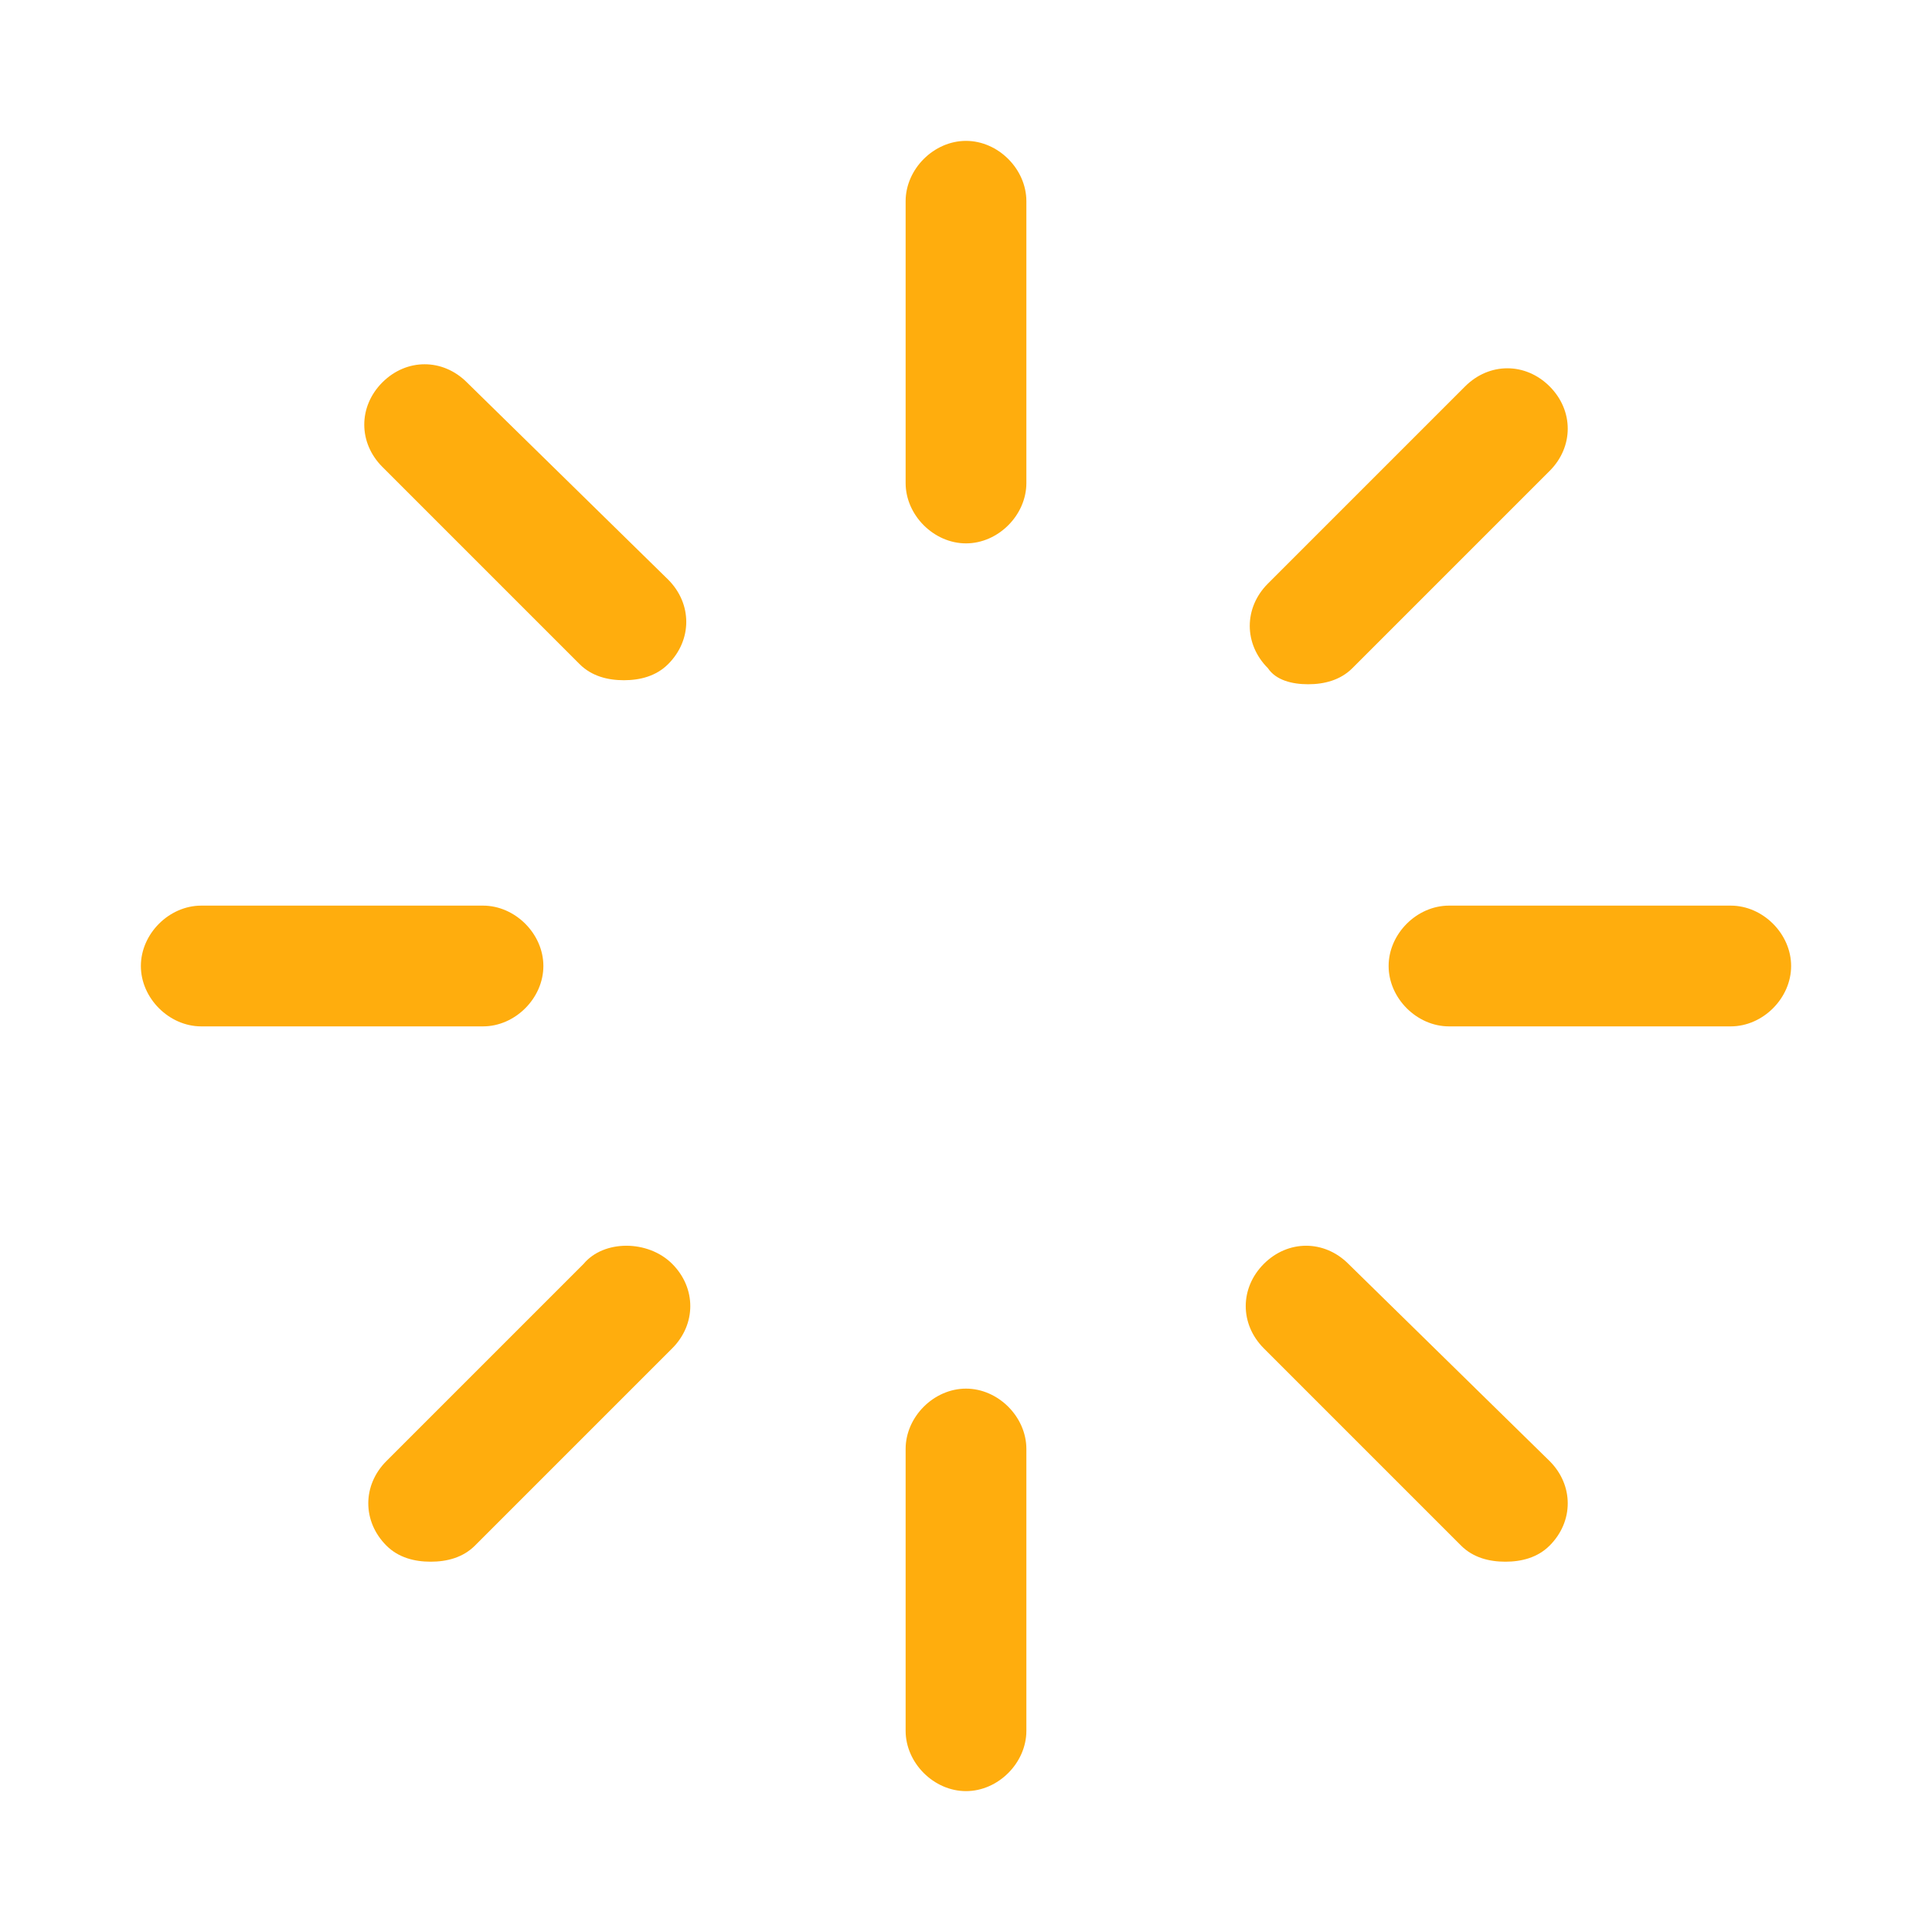
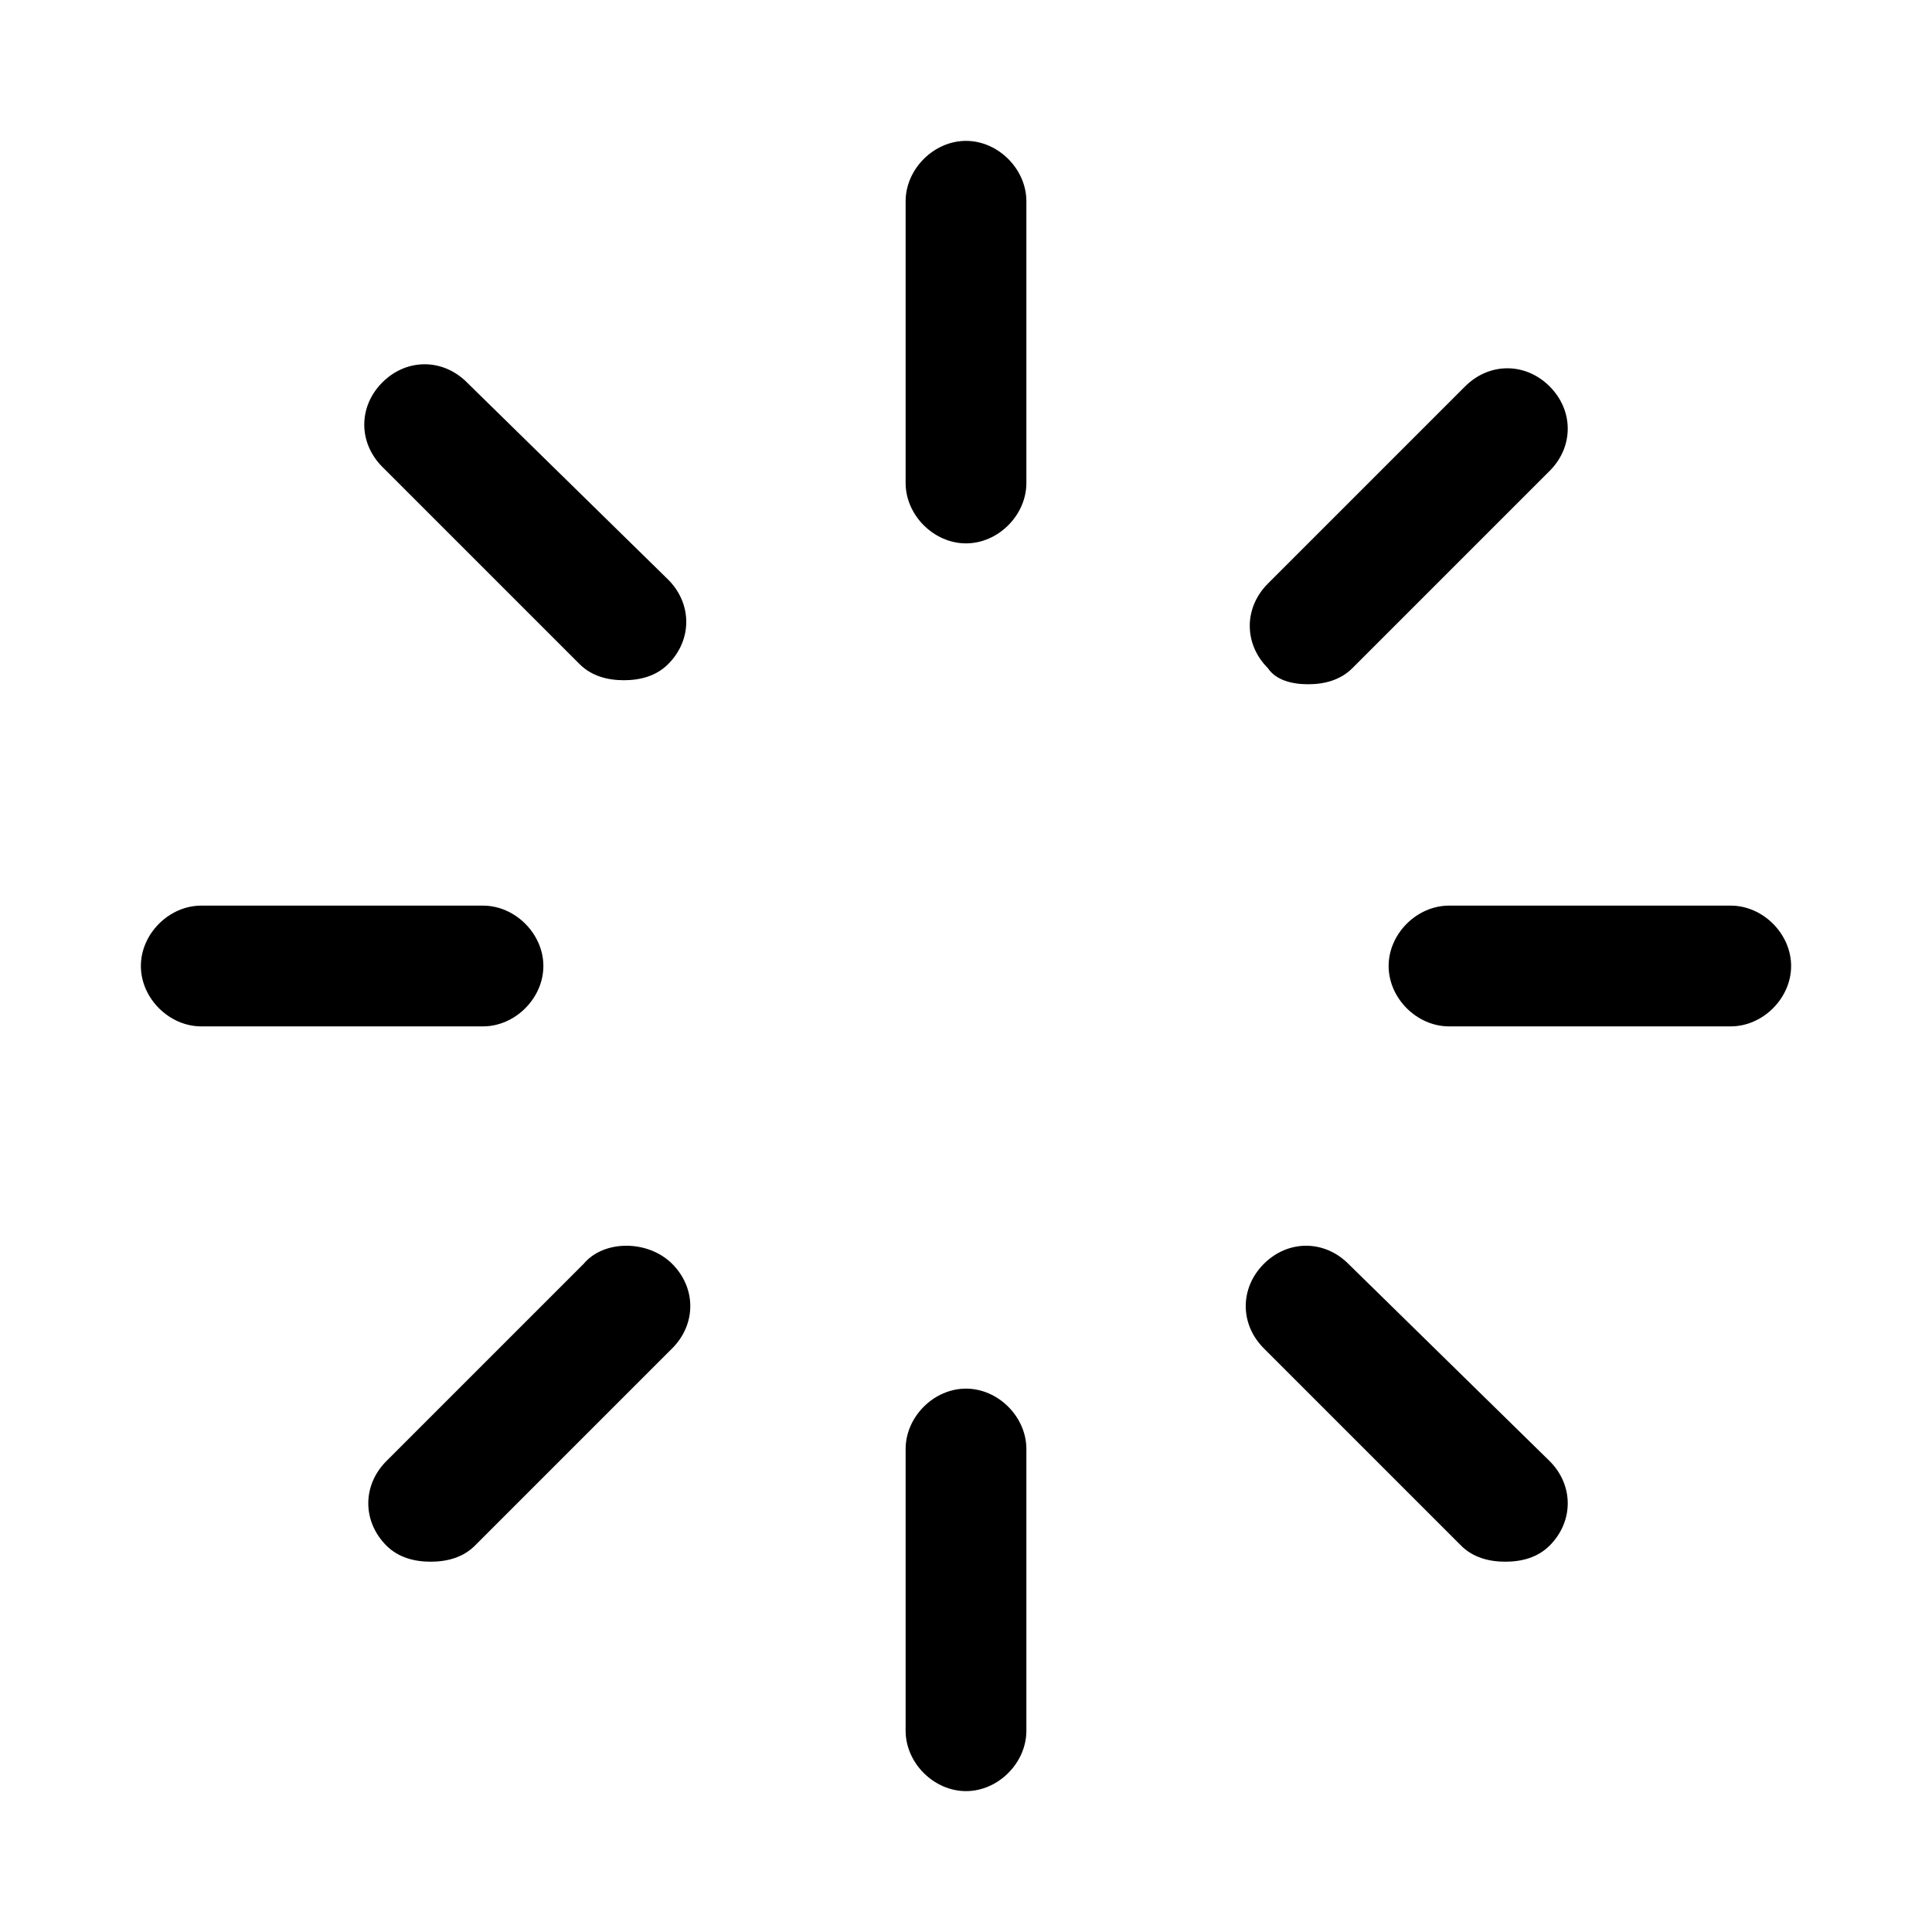
<svg xmlns="http://www.w3.org/2000/svg" class="icon" width="32" height="32" viewBox="0 0 1024 1024">
-   <path fill="#FFAD0D" d="M512 74.667c-17.067 0-32 14.933-32 32V256c0 17.067 14.933 32 32 32s32-14.933 32-32V106.667c0-17.067-14.933-32-32-32zm181.333 288c8.534 0 17.067-2.134 23.467-8.534L821.333 249.6c12.8-12.8 12.8-32 0-44.8-12.8-12.8-32-12.8-44.8 0L672 309.333c-12.8 12.8-12.8 32 0 44.8 4.267 6.4 12.8 8.534 21.333 8.534zm224 117.333H768c-17.067 0-32 14.933-32 32s14.933 32 32 32h149.333c17.067 0 32-14.933 32-32s-14.933-32-32-32zM714.667 669.867c-12.8-12.8-32-12.8-44.8 0s-12.8 32 0 44.8L774.4 819.2c6.4 6.4 14.933 8.533 23.467 8.533s17.066-2.133 23.466-8.533c12.8-12.8 12.8-32 0-44.8L714.667 669.867zM512 736c-17.067 0-32 14.933-32 32v149.333c0 17.067 14.933 32 32 32s32-14.933 32-32V768c0-17.067-14.933-32-32-32zm-202.667-66.133L204.8 774.4c-12.8 12.8-12.8 32 0 44.8 6.4 6.4 14.933 8.533 23.467 8.533s17.066-2.133 23.466-8.533l104.534-104.533c12.8-12.8 12.8-32 0-44.8s-36.267-12.8-46.934 0zM288 512c0-17.067-14.933-32-32-32H106.667c-17.067 0-32 14.933-32 32s14.933 32 32 32H256c17.067 0 32-14.933 32-32zm-40.533-309.333c-12.8-12.8-32-12.8-44.8 0-12.8 12.8-12.8 32 0 44.8L307.2 352c6.4 6.4 14.933 8.533 23.467 8.533s17.066-2.133 23.466-8.533c12.8-12.8 12.8-32 0-44.8L247.467 202.667z" />
+   <path d="M512 74.667c-17.067 0-32 14.933-32 32V256c0 17.067 14.933 32 32 32s32-14.933 32-32V106.667c0-17.067-14.933-32-32-32zm181.333 288c8.534 0 17.067-2.134 23.467-8.534L821.333 249.6c12.8-12.8 12.8-32 0-44.8-12.8-12.8-32-12.8-44.8 0L672 309.333c-12.8 12.8-12.8 32 0 44.8 4.267 6.4 12.8 8.534 21.333 8.534zm224 117.333H768c-17.067 0-32 14.933-32 32s14.933 32 32 32h149.333c17.067 0 32-14.933 32-32s-14.933-32-32-32zM714.667 669.867c-12.8-12.8-32-12.8-44.8 0s-12.8 32 0 44.8L774.4 819.2c6.4 6.4 14.933 8.533 23.467 8.533s17.066-2.133 23.466-8.533c12.8-12.8 12.8-32 0-44.8L714.667 669.867zM512 736c-17.067 0-32 14.933-32 32v149.333c0 17.067 14.933 32 32 32s32-14.933 32-32V768c0-17.067-14.933-32-32-32zm-202.667-66.133L204.8 774.4c-12.8 12.8-12.8 32 0 44.8 6.4 6.4 14.933 8.533 23.467 8.533s17.066-2.133 23.466-8.533l104.534-104.533c12.8-12.8 12.8-32 0-44.8s-36.267-12.8-46.934 0zM288 512c0-17.067-14.933-32-32-32H106.667c-17.067 0-32 14.933-32 32s14.933 32 32 32H256c17.067 0 32-14.933 32-32zm-40.533-309.333c-12.8-12.8-32-12.8-44.8 0-12.8 12.8-12.8 32 0 44.8L307.2 352c6.4 6.4 14.933 8.533 23.467 8.533s17.066-2.133 23.466-8.533c12.8-12.8 12.8-32 0-44.8L247.467 202.667z" />
</svg>
